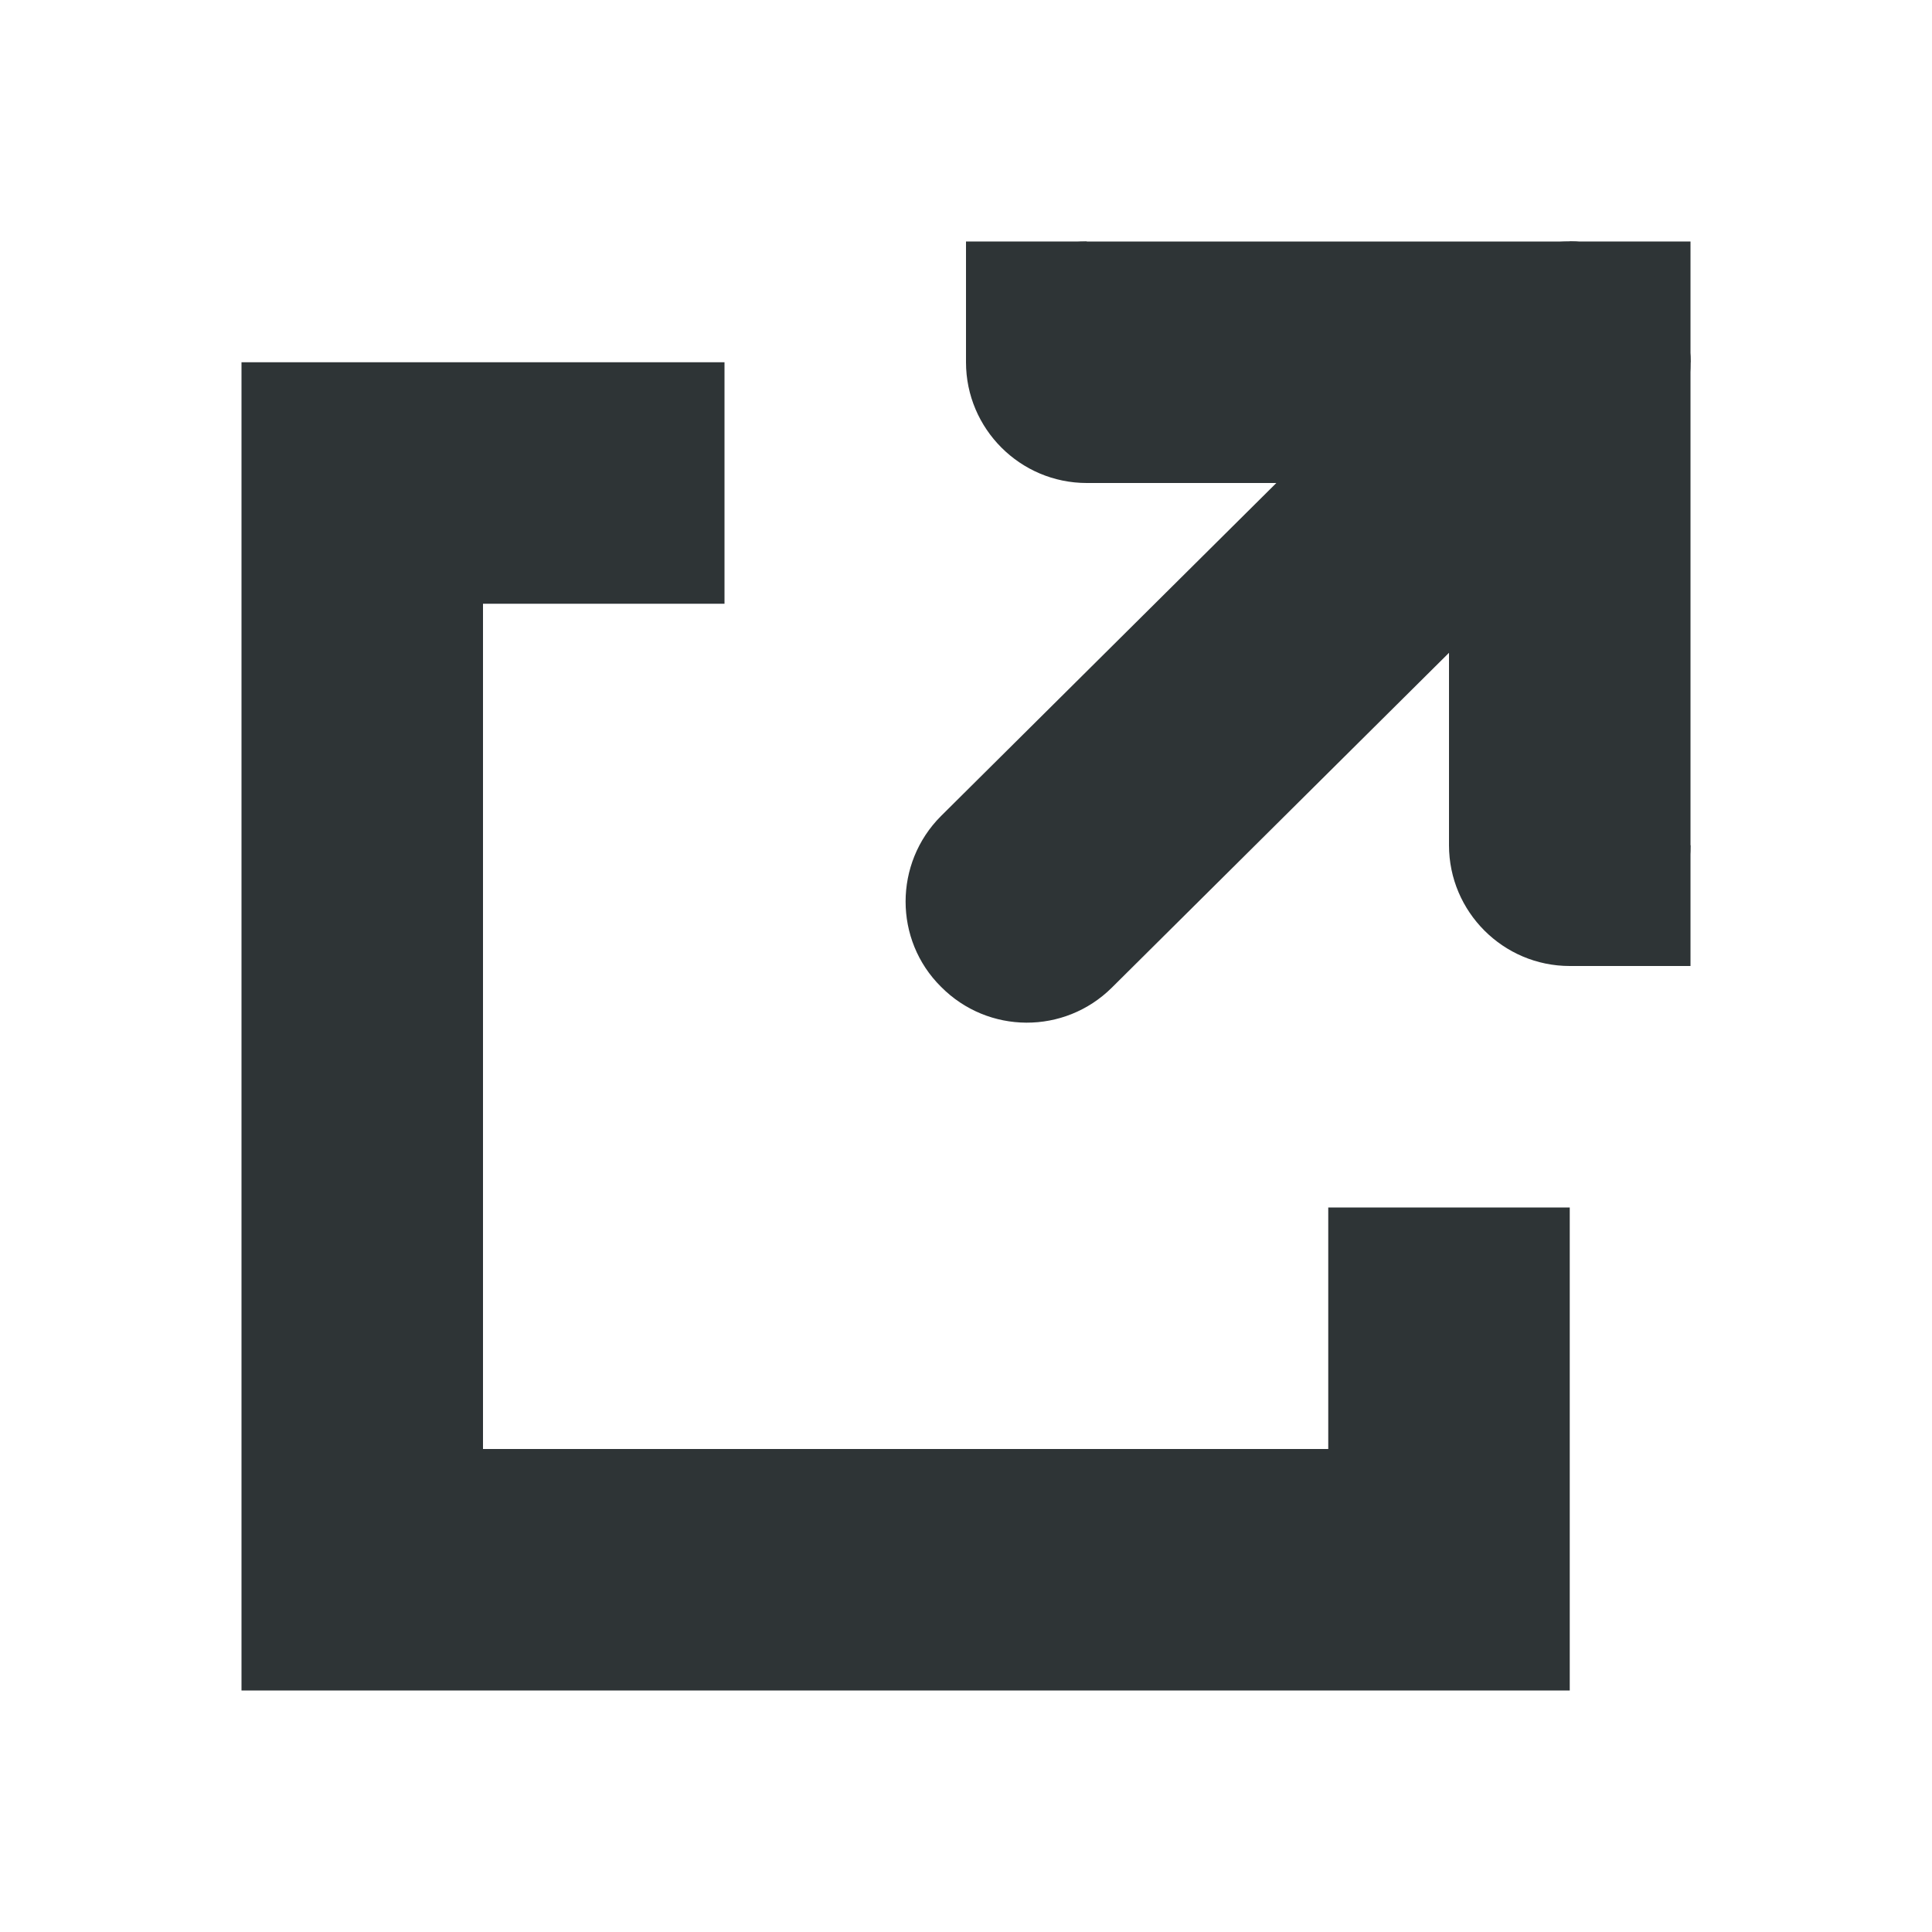
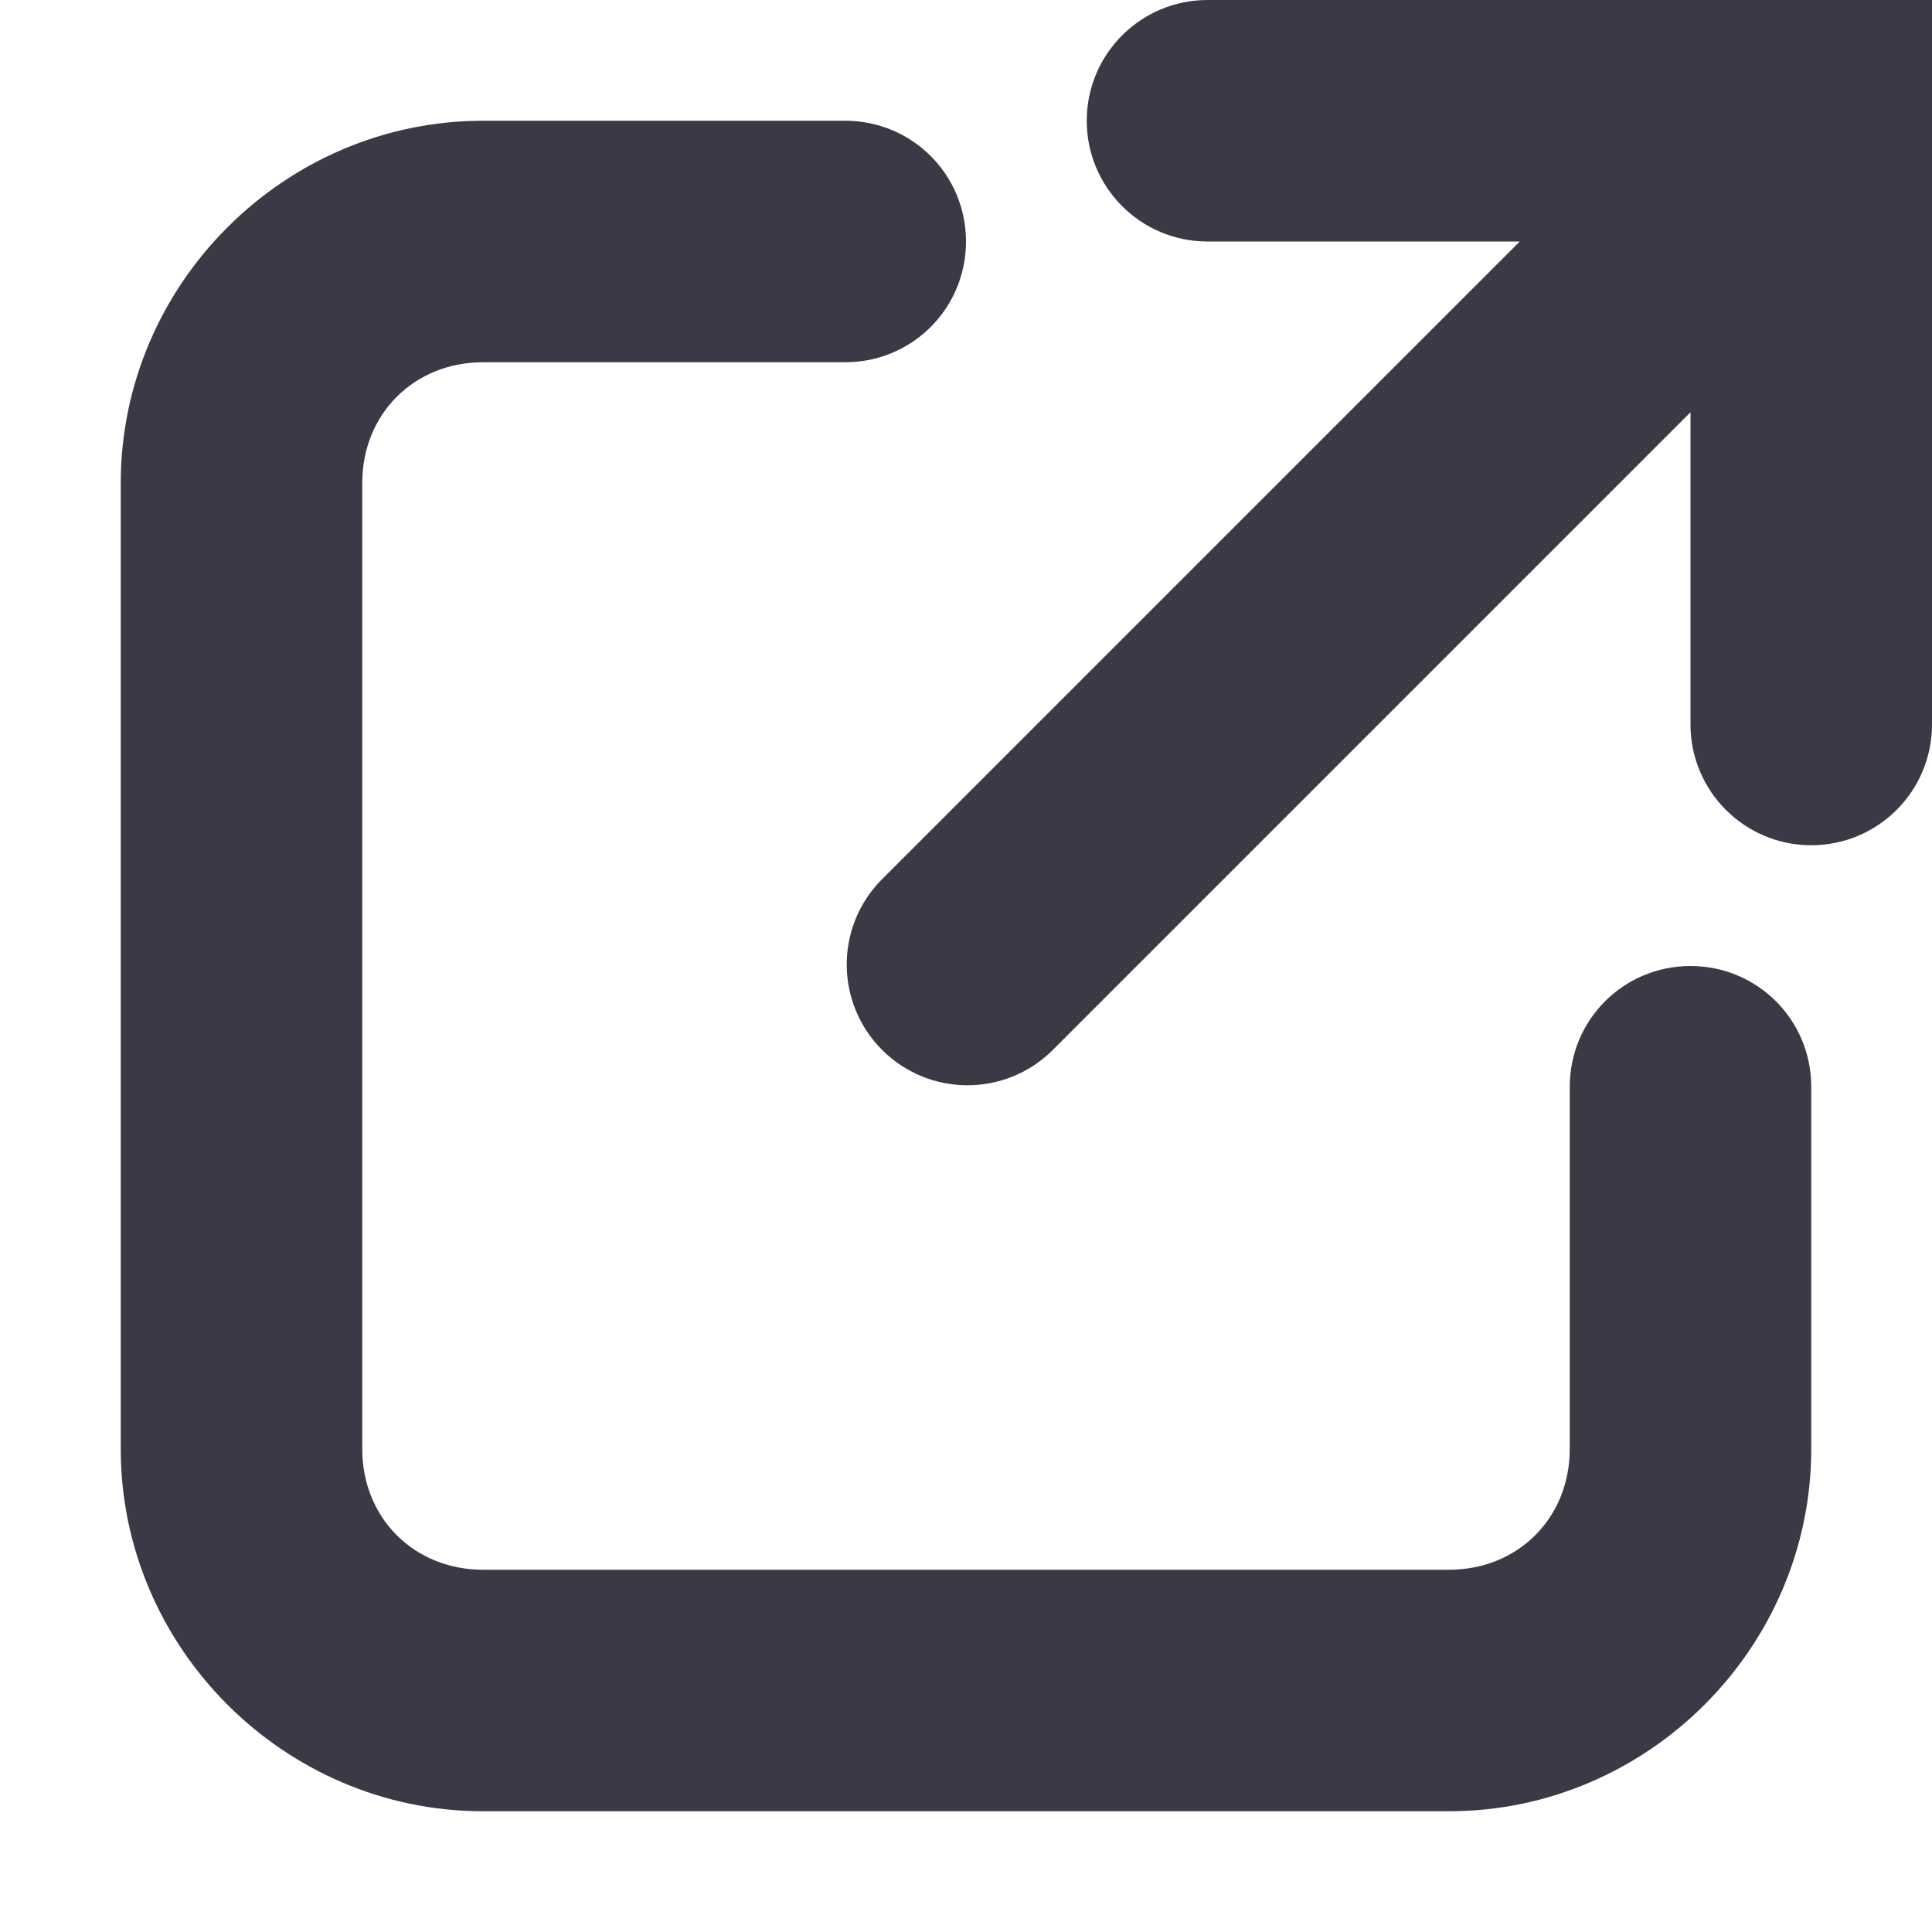
- <svg xmlns="http://www.w3.org/2000/svg" height="16px" viewBox="0 0 16 16" width="16px">
-   <g fill="#2e3436">
-     <path d="m 2 3 v 11 h 11 v -4 h -2 v 2 h -7 v -7 h 2 v -2 z m 0 0" />
-     <path d="m 9 2 c -0.551 0 -1 0.449 -1 1 s 0.449 1 1 1 h 3 v 3 c 0 0.551 0.449 1 1 1 s 1 -0.449 1 -1 v -4 c 0 -0.551 -0.449 -1 -1 -1 z m 0 0" />
-     <path d="m 13 2 h 1 v 1 h -1 z m 0 0" />
-     <path d="m 12.293 2.289 l -4.5 4.469 c -0.391 0.391 -0.391 1.027 0 1.414 c 0.391 0.395 1.023 0.395 1.414 0.008 l 4.5 -4.469 c 0.391 -0.391 0.391 -1.027 0 -1.414 c -0.387 -0.395 -1.02 -0.395 -1.414 -0.008 z m 0 0" />
-     <path d="m 13 7 h 1 v 1 h -1 z m 0 0" />
-     <path d="m 8 2 h 1 v 1 h -1 z m 0 0" />
-   </g>
+ <svg xmlns="http://www.w3.org/2000/svg" height="16" width="16">
+   <path d="M10 0a1 1 0 0 0 0 2h2.586L7.293 7.293a1 1 0 0 0 1.414 1.414L14 3.414V6a1 1 0 1 0 2 0V0h-1ZM4 1C2.355 1 1 2.355 1 4v8c0 1.645 1.355 3 3 3h8c1.645 0 3-1.355 3-3V9c0-.554-.446-1-1-1s-1 .446-1 1v3c0 .571-.429 1-1 1H4c-.571 0-1-.429-1-1V4c0-.571.429-1 1-1h3c.554 0 1-.446 1-1s-.446-1-1-1Z" style="fill:#3d3846" />
</svg>
